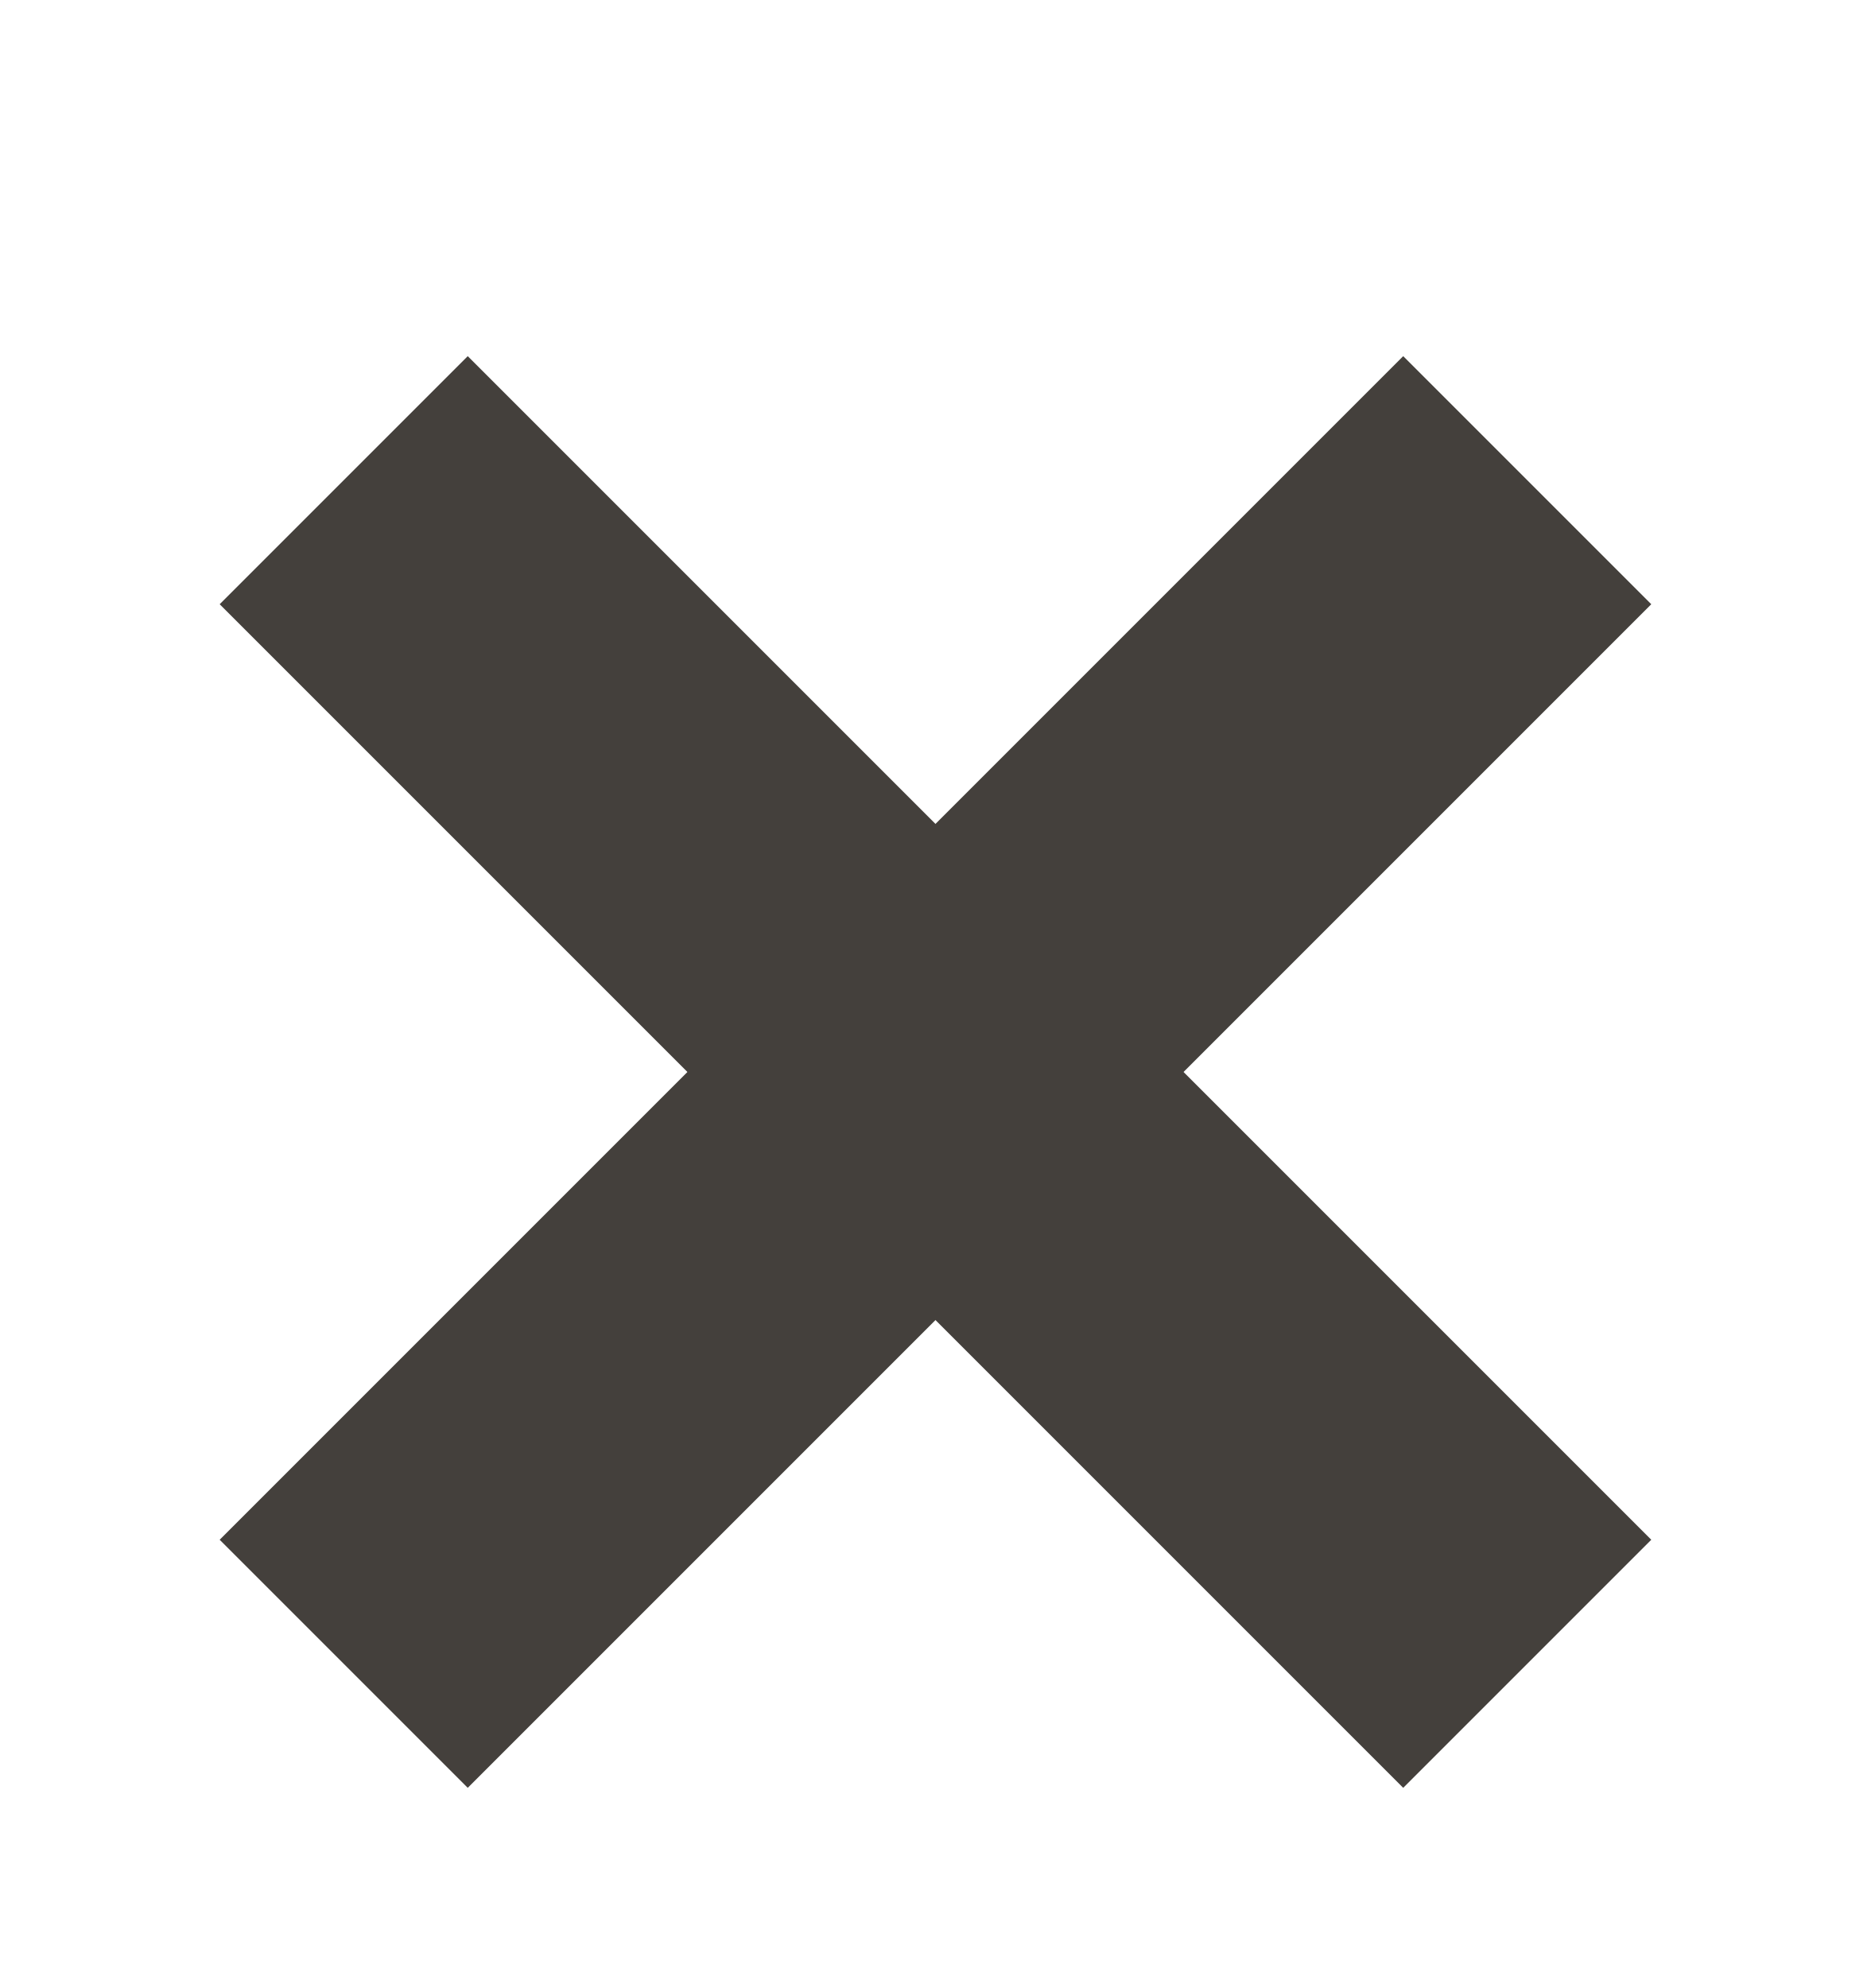
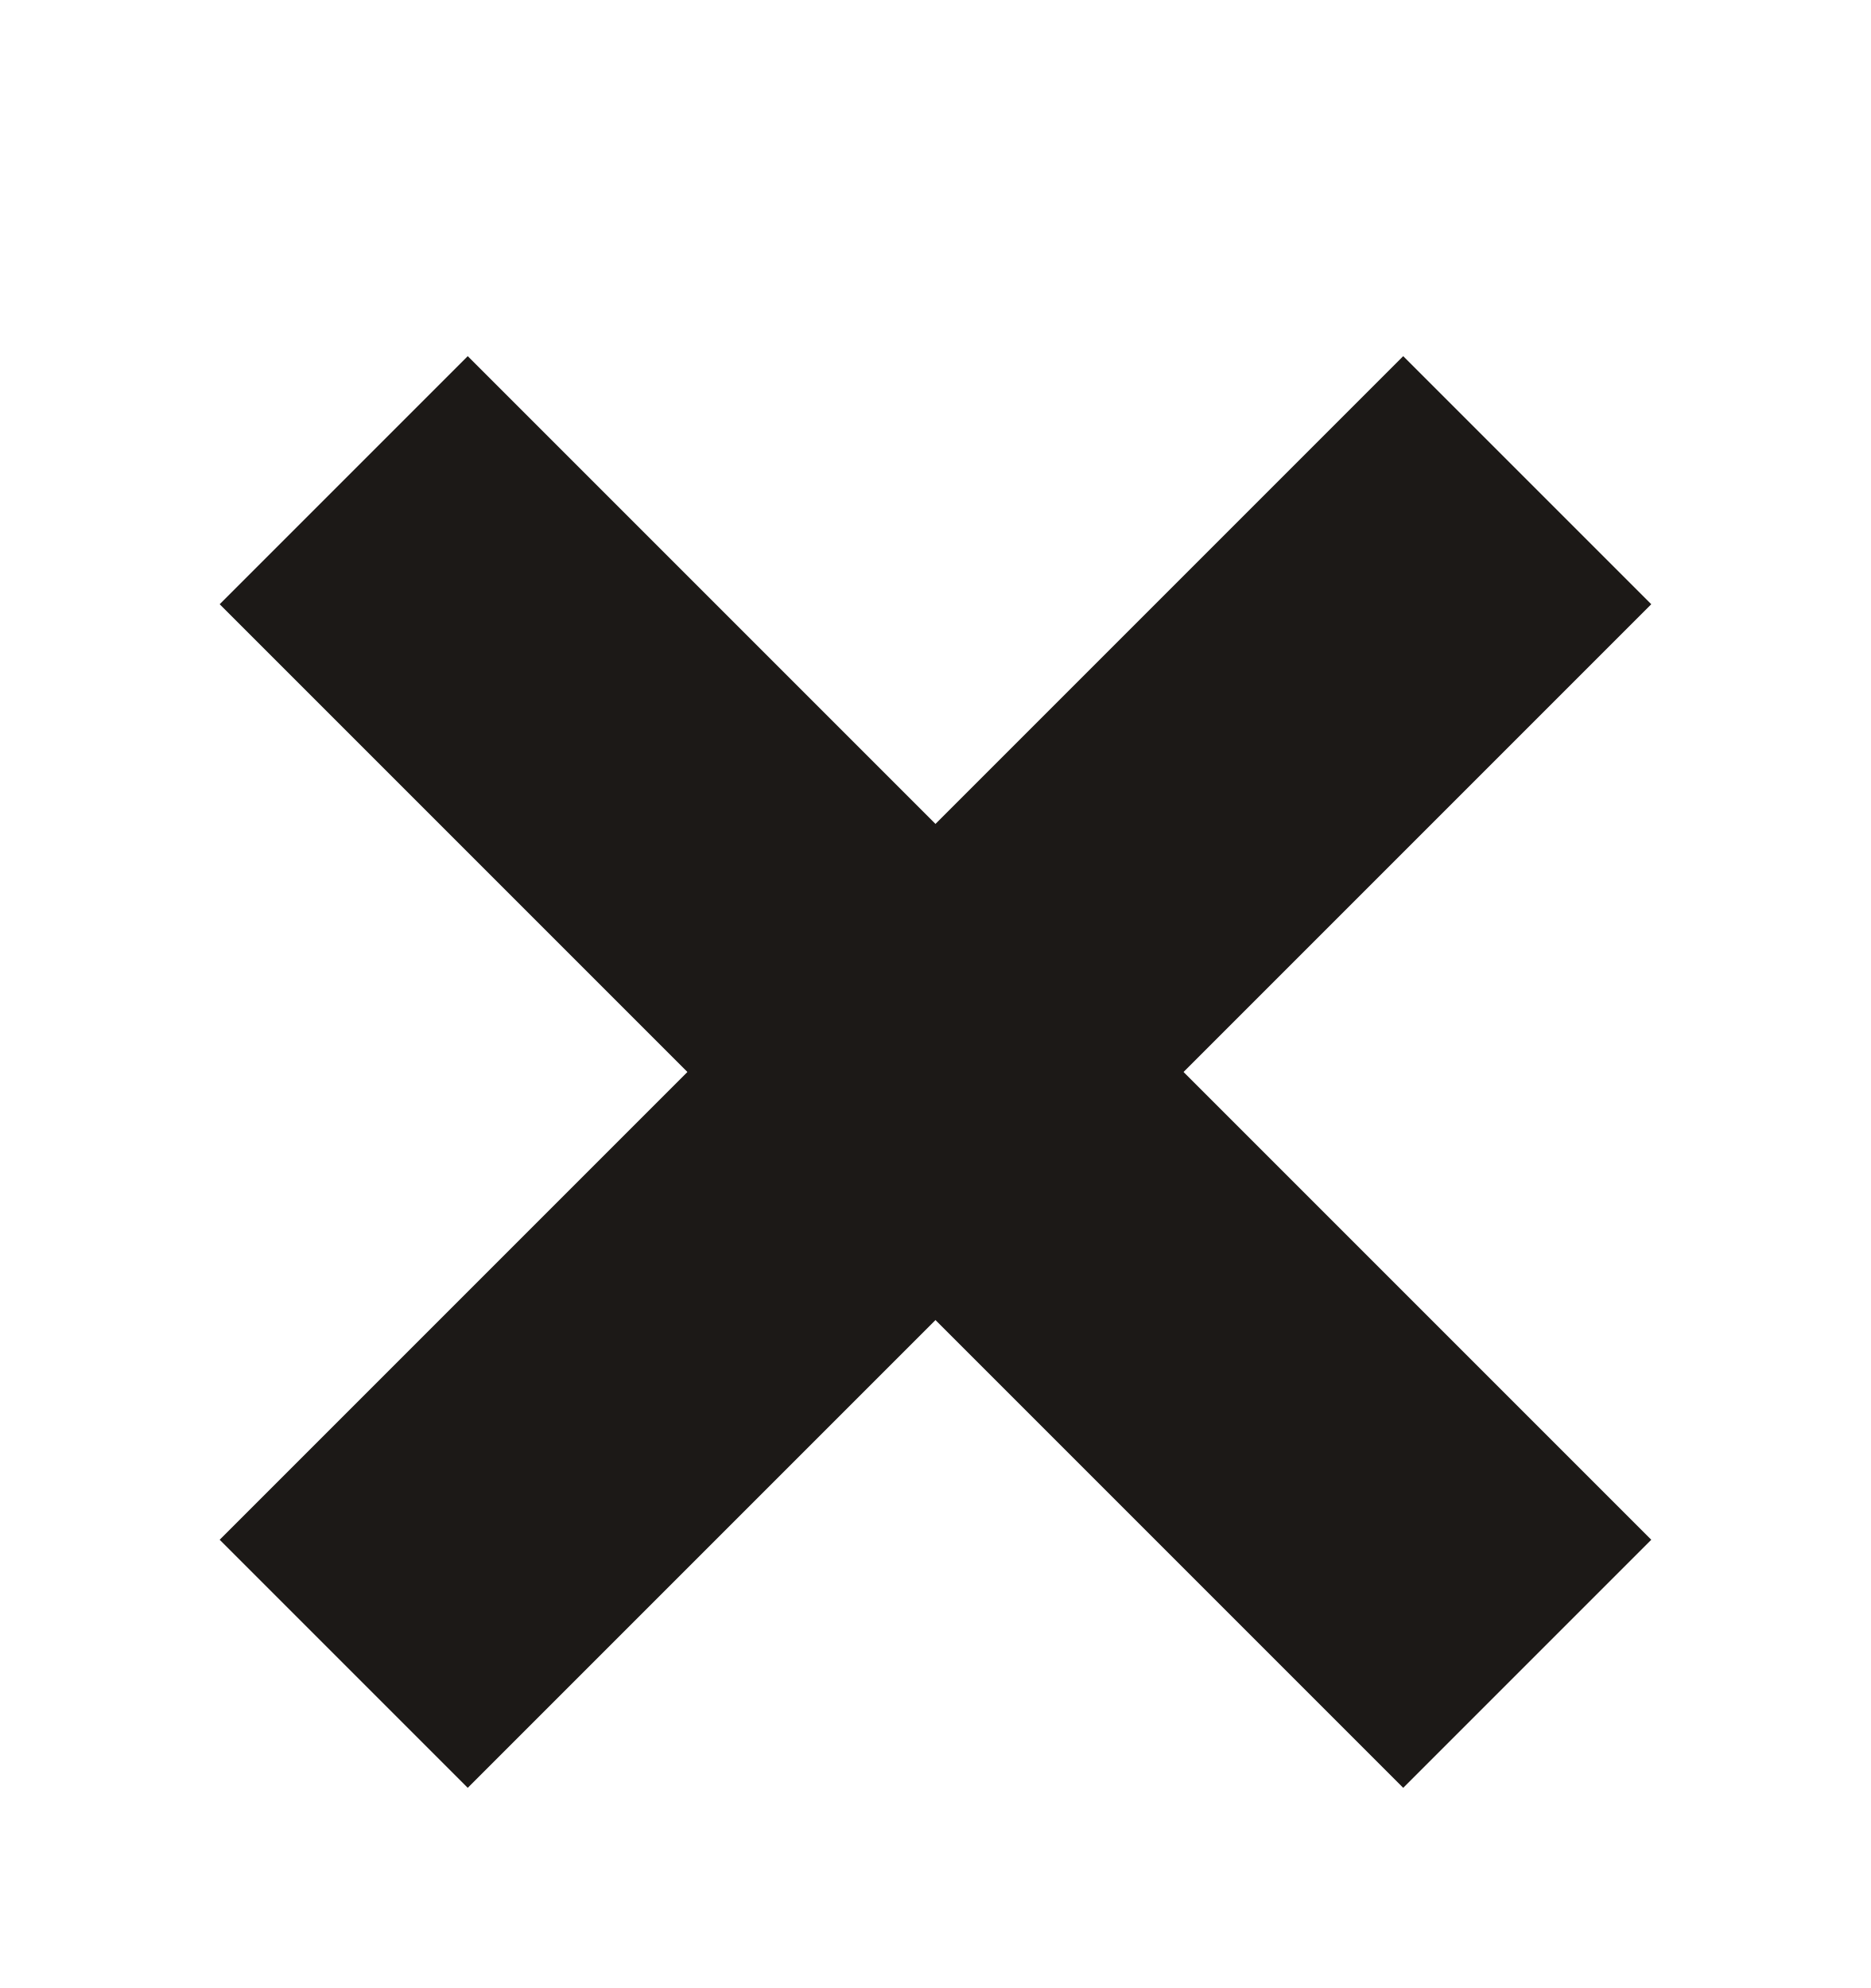
<svg xmlns="http://www.w3.org/2000/svg" width="16" height="17" viewBox="0 0 16 17" fill="none">
-   <path d="M12 5.167L4 13.167" stroke="#44403C" stroke-width="3" stroke-linecap="square" stroke-linejoin="round" />
-   <path d="M4 5.167L12 13.167" stroke="#44403C" stroke-width="3" stroke-linecap="square" stroke-linejoin="round" />
+   <path d="M12 5.167L4 13.167" stroke="#1C1917" stroke-width="3" stroke-linecap="square" stroke-linejoin="round" />
+   <path d="M4 5.167L12 13.167" stroke="#1C1917" stroke-width="3" stroke-linecap="square" stroke-linejoin="round" />
</svg>
